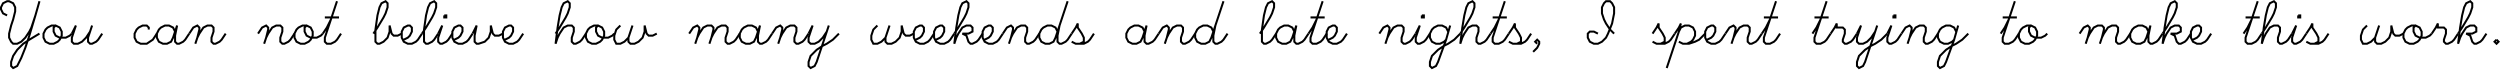
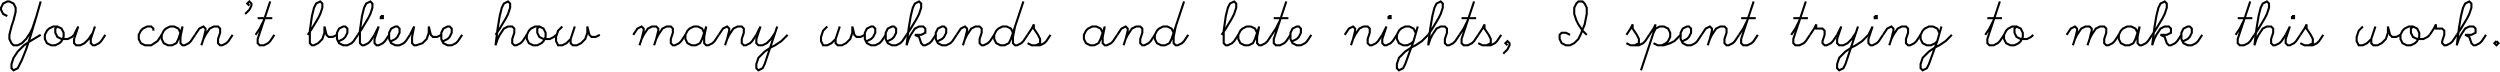
- <svg xmlns="http://www.w3.org/2000/svg" id="svg2" viewBox="0 0 1235.207 34.217" height="9.657mm" width="348.6mm" version="1.1">
-   <g id="g5000" stroke="#000" fill="none" transform="translate(-1.5 12.608)">
-     <path id="path5002" d="m-7-5-2-1-1-2v-1l1-2 2-1h1l2 1 1 2v2l-1 4-1 3-1 4v2l1 2 1 1h2l2-1 2-2 2-3 1-2 2-6m2-7-2 7-3 10-2 6-2 5-2 4-2 1-1-1v-2l1-3 2-3 3-3 3-2 5-3" transform="translate(12)" />
-     <path id="path5004" d="m0 0h-2l-2 1-1 1-1 2v2l1 2 2 1h2l2-1 1-1 1-2v-2l-1-2-2-1-1 1v2l1 2 2 1h3l2-1 1-1" transform="translate(29)" />
-     <path id="path5006" d="m-6 4 2-4-2 6v2l1 1h2l2-1 2-2 2-3m1-3-2 6v2l1 1h1l2-1 1-1 2-3" transform="translate(43)" />
-     <path id="path5010" d="m2 2v-1l-1-1h-2l-2 1-1 1-1 2v2l1 2 2 1h3l3-2 2-3" transform="translate(73)" />
-     <path id="path5012" d="m3 3-1-2-2-1h-2l-2 1-1 1-1 2v2l1 2 2 1h2l2-1 1-2 2-6-1 5v3l1 1h1l2-1 1-1 2-3" transform="translate(85)" />
-     <path id="path5014" d="m-8 4 2-3 2-1 1 1v1l-1 4-1 3m1-3 1-2 2-3 2-1h2l1 1v2l-1 3v2l1 1h1l2-1 1-1 2-3" transform="translate(103)" />
-     <path id="path5018" d="m-8 4 2-3 2-1 1 1v1l-1 4-1 3m1-3 1-2 2-3 2-1h2l1 1v2l-1 3v2l1 1h1l2-1 1-1 2-3" transform="translate(137)" />
-     <path id="path5020" d="m0 0h-2l-2 1-1 1-1 2v2l1 2 2 1h2l2-1 1-1 1-2v-2l-1-2-2-1-1 1v2l1 2 2 1h3l2-1 1-1" transform="translate(153)" />
-     <path id="path5022" d="m-3 4 2-3 2-4m3-9-6 18v2l1 1h2l2-1 1-1 2-3m-8-8h7" transform="translate(164)" />
-     <path id="path5026" d="m-5 4 2-3 3-5 1-2 1-3v-2l-1-1-2 1-1 2-1 4-1 7v6l1 1h1l2-1 2-2 1-3v-3l1 4 1 1h2l2-1" transform="translate(191)" />
-     <path id="path5028" d="m-3 7 2-1 1-1 1-2v-2l-1-1h-1l-2 1-1 2v3l1 2 2 1h2l2-1 1-1 2-3" transform="translate(204)" />
-     <path id="path5030" d="m-3 4 2-3 3-5 1-2 1-3v-2l-1-1-2 1-1 2-1 4-1 7v6l1 1h1l2-1 1-1 2-3" transform="translate(213)" />
-     <path id="path5032" d="m1-5v1h1v-1h-1m-3 9 2-4-2 6v2l1 1h1l2-1 1-1 2-3" transform="translate(220)" />
-     <path id="path5034" d="m-3 7 2-1 1-1 1-2v-2l-1-1h-1l-2 1-1 2v3l1 2 2 1h2l2-1 1-1 2-3" transform="translate(229)" />
-     <path id="path5036" d="m-6 4 2-4-1 5v3l1 1h1l3-1 2-2 1-3v-3l1 4 1 1h2l2-1" transform="translate(241)" />
-     <path id="path5038" d="m-3 7 2-1 1-1 1-2v-2l-1-1h-1l-2 1-1 2v3l1 2 2 1h2l2-1 1-1 2-3" transform="translate(254)" />
-     <path id="path5042" d="m-5 4 2-3 3-5 1-2 1-3v-2l-1-1-2 1-1 2-1 4-1 6-1 8 1-3 1-2 2-3 2-1h2l1 1v2l-1 3v2l1 1h1l2-1 1-1 2-3" transform="translate(281)" />
-     <path id="path5044" d="m0 0h-2l-2 1-1 1-1 2v2l1 2 2 1h2l2-1 1-1 1-2v-2l-1-2-2-1-1 1v2l1 2 2 1h3l2-1 1-1" transform="translate(297)" />
-     <path id="path5046" d="m-6 0-2 2-1 3v2l1 2h2l2-1 2-2m2-6-2 6v2l1 1h2l2-1 2-2 1-3v-3l1 4 1 1h2l2-1" transform="translate(314)" />
-     <path id="path5050" d="m-13 4 2-3 2-1 1 1v1l-1 4-1 3m1-3 1-2 2-3 2-1h2l1 1v1l-1 4-1 3m1-3 1-2 2-3 2-1h2l1 1v2l-1 3v2l1 1h1l2-1 1-1 2-3" transform="translate(355)" />
-     <path id="path5052" d="m3 3-1-2-2-1h-2l-2 1-1 1-1 2v2l1 2 2 1h2l2-1 1-2 2-6-1 5v3l1 1h1l2-1 1-1 2-3" transform="translate(373)" />
-     <path id="path5054" d="m-8 4 2-3 2-1 1 1v1l-1 4-1 3m1-3 1-2 2-3 2-1h2l1 1v2l-1 3v2l1 1h1l2-1 1-1 2-3" transform="translate(391)" />
-     <path id="path5056" d="m-6 4 2-4-2 6v2l1 1h2l2-1 2-2 2-3m1-3-6 18-1 2-2 1-1-1v-2l1-3 3-3 3-2 2-1 3-2 3-3" transform="translate(407)" />
-     <path id="path5060" d="m-6 0-2 2-1 3v2l1 2h2l2-1 2-2m2-6-2 6v2l1 1h2l2-1 2-2 1-3v-3l1 4 1 1h2l2-1" transform="translate(441)" />
-     <path id="path5062" d="m-3 7 2-1 1-1 1-2v-2l-1-1h-1l-2 1-1 2v3l1 2 2 1h2l2-1 1-1 2-3" transform="translate(457)" />
-     <path id="path5064" d="m-3 7 2-1 1-1 1-2v-2l-1-1h-1l-2 1-1 2v3l1 2 2 1h2l2-1 1-1 2-3" transform="translate(467)" />
-     <path id="path5066" d="m-5 4 2-3 3-5 1-2 1-3v-2l-1-1-2 1-1 2-1 4-1 6-1 8 1-3 1-2 2-3 2-1h2l1 1v2l-2 1h-3l2 1 1 3 1 1h1l2-1 1-1 2-3" transform="translate(478)" />
-     <path id="path5068" d="m-3 7 2-1 1-1 1-2v-2l-1-1h-1l-2 1-1 2v3l1 2 2 1h2l2-1 1-1 2-3" transform="translate(491)" />
-     <path id="path5070" d="m-8 4 2-3 2-1 1 1v1l-1 4-1 3m1-3 1-2 2-3 2-1h2l1 1v2l-1 3v2l1 1h1l2-1 1-1 2-3" transform="translate(505)" />
-     <path id="path5072" d="m3 3-1-2-2-1h-2l-2 1-1 1-1 2v2l1 2 2 1h2l2-1 1-2 6-18m-4 12-1 5v3l1 1h1l2-1 1-1 2-3" transform="translate(521)" />
-     <path id="path5074" d="m-4 4 2-3 1-2v2l2 3 1 2v2l-2 1m-4-1 2 1h4l2-1 1-1 2-3" transform="translate(535)" />
-     <path id="path5078" d="m3 3-1-2-2-1h-2l-2 1-1 1-1 2v2l1 2 2 1h2l2-1 1-2 2-6-1 5v3l1 1h1l2-1 1-1 2-3" transform="translate(564)" />
-     <path id="path5080" d="m-8 4 2-3 2-1 1 1v1l-1 4-1 3m1-3 1-2 2-3 2-1h2l1 1v2l-1 3v2l1 1h1l2-1 1-1 2-3" transform="translate(582)" />
-     <path id="path5082" d="m3 3-1-2-2-1h-2l-2 1-1 1-1 2v2l1 2 2 1h2l2-1 1-2 6-18m-4 12-1 5v3l1 1h1l2-1 1-1 2-3" transform="translate(598)" />
-     <path id="path5086" d="m-3 4 2-3 3-5 1-2 1-3v-2l-1-1-2 1-1 2-1 4-1 7v6l1 1h1l2-1 1-1 2-3" transform="translate(627)" />
-     <path id="path5088" d="m3 3-1-2-2-1h-2l-2 1-1 1-1 2v2l1 2 2 1h2l2-1 1-2 2-6-1 5v3l1 1h1l2-1 1-1 2-3" transform="translate(638)" />
-     <path id="path5090" d="m-3 4 2-3 2-4m3-9-6 18v2l1 1h2l2-1 1-1 2-3m-8-8h7" transform="translate(651)" />
-     <path id="path5092" d="m-3 7 2-1 1-1 1-2v-2l-1-1h-1l-2 1-1 2v3l1 2 2 1h2l2-1 1-1 2-3" transform="translate(661)" />
-     <path id="path5096" d="m-8 4 2-3 2-1 1 1v1l-1 4-1 3m1-3 1-2 2-3 2-1h2l1 1v2l-1 3v2l1 1h1l2-1 1-1 2-3" transform="translate(691)" />
-     <path id="path5098" d="m1-5v1h1v-1h-1m-3 9 2-4-2 6v2l1 1h1l2-1 1-1 2-3" transform="translate(703)" />
-     <path id="path5100" d="m3 3-1-2-2-1h-2l-2 1-1 1-1 2v2l1 2 2 1h2l2-1 1-1m2-7-2 7-4 11-1 2-2 1-1-1v-2l1-3 3-3 3-2 2-1 3-2 3-3" transform="translate(714)" />
-     <path id="path5102" d="m-5 4 2-3 3-5 1-2 1-3v-2l-1-1-2 1-1 2-1 4-1 6-1 8 1-3 1-2 2-3 2-1h2l1 1v2l-1 3v2l1 1h1l2-1 1-1 2-3" transform="translate(728)" />
-     <path id="path5104" d="m-3 4 2-3 2-4m3-9-6 18v2l1 1h2l2-1 1-1 2-3m-8-8h7" transform="translate(741)" />
-     <path id="path5106" d="m-4 4 2-3 1-2v2l2 3 1 2v2l-2 1m-4-1 2 1h4l2-1 1-1 2-3" transform="translate(751)" />
-     <path id="path5108" d="m-2 9-1-1 1-1 1 1v1l-1 2-2 2" transform="translate(763)" />
-     <path id="path5112" d="m5 4-2-2-2-3-1-2l-1-3v-3l1-2 1-1h2l1 1 1 2v3l-1 5-2 5-1 2-2 2-2 1h-2l-2-1-1-2v-2l1-1h2l2 1" transform="translate(794)" />
-     <path id="path5116" d="m-4 4 2-3 1-2v2l2 3 1 2v2l-2 1m-4-1 2 1h4l2-1 1-1 2-3" transform="translate(822)" />
-     <path id="path5118" d="m-7 4 2-3 1-2-1 4-6 18m6-18 1-2 2-1h2l2 1 1 2v2l-1 2-1 1-2 1m-4-1 2 1h3l3-1 2-1 3-3" transform="translate(836)" />
-     <path id="path5120" d="m-3 7 2-1 1-1 1-2v-2l-1-1h-1l-2 1-1 2v3l1 2 2 1h2l2-1 1-1 2-3" transform="translate(848)" />
-     <path id="path5122" d="m-8 4 2-3 2-1 1 1v1l-1 4-1 3m1-3 1-2 2-3 2-1h2l1 1v2l-1 3v2l1 1h1l2-1 1-1 2-3" transform="translate(862)" />
-     <path id="path5124" d="m-3 4 2-3 2-4m3-9-6 18v2l1 1h2l2-1 1-1 2-3m-8-8h7" transform="translate(875)" />
-     <path id="path5128" d="m-3 4 2-3 2-4m3-9-6 18v2l1 1h2l2-1 1-1 2-3m-8-8h7" transform="translate(900)" />
-     <path id="path5130" d="m-5 4 2-3 1-2v2h3l1 1v2l-1 3v1l1 1h1l2-1 1-1 2-3" transform="translate(911)" />
-     <path id="path5132" d="m-6 4 2-4-2 6v2l1 1h2l2-1 2-2 2-3m1-3-6 18-1 2-2 1-1-1v-2l1-3 3-3 3-2 2-1 3-2 3-3" transform="translate(925)" />
-     <path id="path5134" d="m1-5v1h1v-1h-1m-3 9 2-4-2 6v2l1 1h1l2-1 1-1 2-3" transform="translate(936)" />
-     <path id="path5136" d="m-8 4 2-3 2-1 1 1v1l-1 4-1 3m1-3 1-2 2-3 2-1h2l1 1v2l-1 3v2l1 1h1l2-1 1-1 2-3" transform="translate(949)" />
-     <path id="path5138" d="m3 3-1-2-2-1h-2l-2 1-1 1-1 2v2l1 2 2 1h2l2-1 1-1m2-7-2 7-4 11-1 2-2 1-1-1v-2l1-3 3-3 3-2 2-1 3-2 3-3" transform="translate(965)" />
-     <path id="path5142" d="m-3 4 2-3 2-4m3-9-6 18v2l1 1h2l2-1 1-1 2-3m-8-8h7" transform="translate(993)" />
-     <path id="path5144" d="m0 0h-2l-2 1-1 1-1 2v2l1 2 2 1h2l2-1 1-1 1-2v-2l-1-2-2-1-1 1v2l1 2 2 1h3l2-1 1-1" transform="translate(1005)" />
-     <path id="path5148" d="m-13 4 2-3 2-1 1 1v1l-1 4-1 3m1-3 1-2 2-3 2-1h2l1 1v1l-1 4-1 3m1-3 1-2 2-3 2-1h2l1 1v2l-1 3v2l1 1h1l2-1 1-1 2-3" transform="translate(1042)" />
-     <path id="path5150" d="m3 3-1-2-2-1h-2l-2 1-1 1-1 2v2l1 2 2 1h2l2-1 1-2 2-6-1 5v3l1 1h1l2-1 1-1 2-3" transform="translate(1060)" />
-     <path id="path5152" d="m-5 4 2-3 3-5 1-2 1-3v-2l-1-1-2 1-1 2-1 4-1 6-1 8 1-3 1-2 2-3 2-1h2l1 1v2l-2 1h-3l2 1 1 3 1 1h1l2-1 1-1 2-3" transform="translate(1075)" />
-     <path id="path5154" d="m-3 7 2-1 1-1 1-2v-2l-1-1h-1l-2 1-1 2v3l1 2 2 1h2l2-1 1-1 2-3" transform="translate(1088)" />
-     <path id="path5158" d="m-3 4 2-3 2-4m3-9-6 18v2l1 1h2l2-1 1-1 2-3m-8-8h7" transform="translate(1113)" />
-     <path id="path5160" d="m-5 4 2-3 3-5 1-2 1-3v-2l-1-1-2 1-1 2-1 4-1 6-1 8 1-3 1-2 2-3 2-1h2l1 1v2l-1 3v2l1 1h1l2-1 1-1 2-3" transform="translate(1124)" />
-     <path id="path5162" d="m1-5v1h1v-1h-1m-3 9 2-4-2 6v2l1 1h1l2-1 1-1 2-3" transform="translate(1136)" />
-     <path id="path5164" d="m-4 4 2-3 1-2v2l2 3 1 2v2l-2 1m-4-1 2 1h4l2-1 1-1 2-3" transform="translate(1145)" />
-     <path id="path5168" d="m-6 0-2 2-1 3v2l1 2h2l2-1 2-2m2-6-2 6v2l1 1h2l2-1 2-2 1-3v-3l1 4 1 1h2l2-1" transform="translate(1177)" />
-     <path id="path5170" d="m0 0h-2l-2 1-1 1-1 2v2l1 2 2 1h2l2-1 1-1 1-2v-2l-1-2-2-1-1 1v2l1 2 2 1h3l2-1 1-1" transform="translate(1195)" />
-     <path id="path5172" d="m-5 4 2-3 1-2v2h3l1 1v2l-1 3v1l1 1h1l2-1 1-1 2-3" transform="translate(1208)" />
-     <path id="path5174" d="m-5 4 2-3 3-5 1-2 1-3v-2l-1-1-2 1-1 2-1 4-1 6-1 8 1-3 1-2 2-3 2-1h2l1 1v2l-2 1h-3l2 1 1 3 1 1h1l2-1 1-1 2-3" transform="translate(1221)" />
-     <path id="path5176" d="m0 7-1 1 1 1 1-1-1-1" transform="translate(1235)" />
+ <svg xmlns="http://www.w3.org/2000/svg" id="svg2" height="9.685mm" width="338.16mm" version="1.1" viewBox="0 0 1198.207 34.315">
+   <g id="layer1" transform="translate(225 -519.66)">
+     <g id="g3341" stroke="#000" fill="none" transform="translate(-226.5 532.36)">
+       <path id="path3343" d="m-7-5-2-1-1-2v-1l1-2 2-1h1l2 1 1 2v2l-1 4-1 3-1 4v2l1 2 1 1h2l2-1 2-2 2-3 1-2 2-6m2-7-2 7-3 10-2 6-2 5-2 4-2 1-1-1v-2l1-3 2-3 3-3 3-2 5-3" transform="translate(12)" />
+       <path id="path3345" d="m0 0h-2l-2 1-1 1-1 2v2l1 2 2 1h2l2-1 1-1 1-2v-2l-1-2-2-1-1 1v2l1 2 2 1h3l2-1 1-1" transform="translate(29)" />
+       <path id="path3347" d="m-6 4 2-4-2 6v2l1 1h2l2-1 2-2 2-3m1-3-2 6v2l1 1h1l2-1 1-1 2-3" transform="translate(43)" />
+       <path id="path3351" d="m2 2v-1l-1-1h-2l-2 1-1 1-1 2v2l1 2 2 1h3l3-2 2-3" transform="translate(73)" />
+       <path id="path3353" d="m3 3-1-2-2-1h-2l-2 1-1 1-1 2v2l1 2 2 1h2l2-1 1-2 2-6-1 5v3l1 1h1l2-1 1-1 2-3" transform="translate(85)" />
+       <path id="path3355" d="m-8 4 2-3 2-1 1 1v1l-1 4-1 3m1-3 1-2 2-3 2-1h2l1 1v2l-1 3v2l1 1h1l2-1 1-1 2-3" transform="translate(103)" />
+       <path id="path3357" d="m3-10-1-1 1-1 1 1v1l-1 2-2 2" transform="translate(118)" />
+       <path id="path3359" d="m-3 4 2-3 2-4m3-9-6 18v2l1 1h2l2-1 1-1 2-3m-8-8h7" transform="translate(127)" />
+       <path id="path3363" d="m-5 4 2-3 3-5 1-2 1-3v-2l-1-1-2 1-1 2-1 4-1 7v6l1 1h1l2-1 2-2 1-3v-3l1 4 1 1h2l2-1" transform="translate(154)" />
+       <path id="path3365" d="m-3 7 2-1 1-1 1-2v-2l-1-1h-1l-2 1-1 2v3l1 2 2 1h2l2-1 1-1 2-3" transform="translate(167)" />
+       <path id="path3367" d="m-3 4 2-3 3-5 1-2 1-3v-2l-1-1-2 1-1 2-1 4-1 7v6l1 1h1l2-1 1-1 2-3" transform="translate(176)" />
+       <path id="path3369" d="m1-5v1h1v-1h-1m-3 9 2-4-2 6v2l1 1h1l2-1 1-1 2-3" transform="translate(183)" />
+       <path id="path3371" d="m-3 7 2-1 1-1 1-2v-2l-1-1h-1l-2 1-1 2v3l1 2 2 1h2l2-1 1-1 2-3" transform="translate(192)" />
+       <path id="path3373" d="m-6 4 2-4-1 5v3l1 1h1l3-1 2-2 1-3v-3l1 4 1 1h2l2-1" transform="translate(204)" />
+       <path id="path3375" d="m-3 7 2-1 1-1 1-2v-2l-1-1h-1l-2 1-1 2v3l1 2 2 1h2l2-1 1-1 2-3" transform="translate(217)" />
+       <path id="path3379" d="m-5 4 2-3 3-5 1-2 1-3v-2l-1-1-2 1-1 2-1 4-1 6-1 8 1-3 1-2 2-3 2-1h2l1 1v2l-1 3v2l1 1h1l2-1 1-1 2-3" transform="translate(244)" />
+       <path id="path3381" d="m0 0h-2l-2 1-1 1-1 2v2l1 2 2 1h2l2-1 1-1 1-2v-2l-1-2-2-1-1 1v2l1 2 2 1h3l2-1 1-1" transform="translate(260)" />
+       <path id="path3383" d="m-6 0-2 2-1 3v2l1 2h2l2-1 2-2m2-6-2 6v2l1 1h2l2-1 2-2 1-3v-3l1 4 1 1h2l2-1" transform="translate(277)" />
+       <path id="path3387" d="m-13 4 2-3 2-1 1 1v1l-1 4-1 3m1-3 1-2 2-3 2-1h2l1 1v1l-1 4-1 3m1-3 1-2 2-3 2-1h2l1 1v2l-1 3v2l1 1h1l2-1 1-1 2-3" transform="translate(318)" />
+       <path id="path3389" d="m3 3-1-2-2-1h-2l-2 1-1 1-1 2v2l1 2 2 1h2l2-1 1-2 2-6-1 5v3l1 1h1l2-1 1-1 2-3" transform="translate(336)" />
+       <path id="path3391" d="m-8 4 2-3 2-1 1 1v1l-1 4-1 3m1-3 1-2 2-3 2-1h2l1 1v2l-1 3v2l1 1h1l2-1 1-1 2-3" transform="translate(354)" />
+       <path id="path3393" d="m-6 4 2-4-2 6v2l1 1h2l2-1 2-2 2-3m1-3-6 18-1 2-2 1-1-1v-2l1-3 3-3 3-2 2-1 3-2 3-3" transform="translate(370)" />
+       <path id="path3397" d="m-6 0-2 2-1 3v2l1 2h2l2-1 2-2m2-6-2 6v2l1 1h2l2-1 2-2 1-3v-3l1 4 1 1h2l2-1" transform="translate(404)" />
+       <path id="path3399" d="m-3 7 2-1 1-1 1-2v-2l-1-1h-1l-2 1-1 2v3l1 2 2 1h2l2-1 1-1 2-3" transform="translate(420)" />
+       <path id="path3401" d="m-3 7 2-1 1-1 1-2v-2l-1-1h-1l-2 1-1 2v3l1 2 2 1h2l2-1 1-1 2-3" transform="translate(430)" />
+       <path id="path3403" d="m-5 4 2-3 3-5 1-2 1-3v-2l-1-1-2 1-1 2-1 4-1 6-1 8 1-3 1-2 2-3 2-1h2l1 1v2l-2 1h-3l2 1 1 3 1 1h1l2-1 1-1 2-3" transform="translate(441)" />
+       <path id="path3405" d="m-3 7 2-1 1-1 1-2v-2l-1-1h-1l-2 1-1 2v3l1 2 2 1h2l2-1 1-1 2-3" transform="translate(454)" />
+       <path id="path3407" d="m-8 4 2-3 2-1 1 1v1l-1 4-1 3m1-3 1-2 2-3 2-1h2l1 1v2l-1 3v2l1 1h1l2-1 1-1 2-3" transform="translate(468)" />
+       <path id="path3409" d="m3 3-1-2-2-1h-2l-2 1-1 1-1 2v2l1 2 2 1h2l2-1 1-2 6-18m-4 12-1 5v3l1 1h1l2-1 1-1 2-3" transform="translate(484)" />
+       <path id="path3411" d="m-4 4 2-3 1-2v2l2 3 1 2v2l-2 1m-4-1 2 1h4l2-1 1-1 2-3" transform="translate(498)" />
+       <path id="path3415" d="m3 3-1-2-2-1h-2l-2 1-1 1-1 2v2l1 2 2 1h2l2-1 1-2 2-6-1 5v3l1 1h1l2-1 1-1 2-3" transform="translate(527)" />
+       <path id="path3417" d="m-8 4 2-3 2-1 1 1v1l-1 4-1 3m1-3 1-2 2-3 2-1h2l1 1v2l-1 3v2l1 1h1l2-1 1-1 2-3" transform="translate(545)" />
+       <path id="path3419" d="m3 3-1-2-2-1h-2l-2 1-1 1-1 2v2l1 2 2 1h2l2-1 1-2 6-18m-4 12-1 5v3l1 1h1l2-1 1-1 2-3" transform="translate(561)" />
+       <path id="path3423" d="m-3 4 2-3 3-5 1-2 1-3v-2l-1-1-2 1-1 2-1 4-1 7v6l1 1h1l2-1 1-1 2-3" transform="translate(590)" />
+       <path id="path3425" d="m3 3-1-2-2-1h-2l-2 1-1 1-1 2v2l1 2 2 1h2l2-1 1-2 2-6-1 5v3l1 1h1l2-1 1-1 2-3" transform="translate(601)" />
+       <path id="path3427" d="m-3 4 2-3 2-4m3-9-6 18v2l1 1h2l2-1 1-1 2-3m-8-8h7" transform="translate(614)" />
+       <path id="path3429" d="m-3 7 2-1 1-1 1-2v-2l-1-1h-1l-2 1-1 2v3l1 2 2 1h2l2-1 1-1 2-3" transform="translate(624)" />
+       <path id="path3433" d="m-8 4 2-3 2-1 1 1v1l-1 4-1 3m1-3 1-2 2-3 2-1h2l1 1v2l-1 3v2l1 1h1l2-1 1-1 2-3" transform="translate(654)" />
+       <path id="path3435" d="m1-5v1h1v-1h-1m-3 9 2-4-2 6v2l1 1h1l2-1 1-1 2-3" transform="translate(666)" />
+       <path id="path3437" d="m3 3-1-2-2-1h-2l-2 1-1 1-1 2v2l1 2 2 1h2l2-1 1-1m2-7-2 7-4 11-1 2-2 1-1-1v-2l1-3 3-3 3-2 2-1 3-2 3-3" transform="translate(677)" />
+       <path id="path3439" d="m-5 4 2-3 3-5 1-2 1-3v-2l-1-1-2 1-1 2-1 4-1 6-1 8 1-3 1-2 2-3 2-1h2l1 1v2l-1 3v2l1 1h1l2-1 1-1 2-3" transform="translate(691)" />
+       <path id="path3441" d="m-3 4 2-3 2-4m3-9-6 18v2l1 1h2l2-1 1-1 2-3m-8-8h7" transform="translate(704)" />
+       <path id="path3443" d="m-4 4 2-3 1-2v2l2 3 1 2v2l-2 1m-4-1 2 1h4l2-1 1-1 2-3" transform="translate(714)" />
+       <path id="path3445" d="m-2 9-1-1 1-1 1 1v1l-1 2-2 2" transform="translate(726)" />
+       <path id="path3449" d="m5 4-2-2-2-3-1-2l-1-3v-3l1-2 1-1h2l1 1 1 2v3l-1 5-2 5-1 2-2 2-2 1h-2l-2-1-1-2v-2l1-1h2l2 1" transform="translate(757)" />
+       <path id="path3453" d="m-4 4 2-3 1-2v2l2 3 1 2v2l-2 1m-4-1 2 1h4l2-1 1-1 2-3" transform="translate(785)" />
+       <path id="path3455" d="m-7 4 2-3 1-2-1 4-6 18m6-18 1-2 2-1h2l2 1 1 2v2l-1 2-1 1-2 1m-4-1 2 1h3l3-1 2-1 3-3" transform="translate(799)" />
+       <path id="path3457" d="m-3 7 2-1 1-1 1-2v-2l-1-1h-1l-2 1-1 2v3l1 2 2 1h2l2-1 1-1 2-3" transform="translate(811)" />
+       <path id="path3459" d="m-8 4 2-3 2-1 1 1v1l-1 4-1 3m1-3 1-2 2-3 2-1h2l1 1v2l-1 3v2l1 1h1l2-1 1-1 2-3" transform="translate(825)" />
+       <path id="path3461" d="m-3 4 2-3 2-4m3-9-6 18v2l1 1h2l2-1 1-1 2-3m-8-8h7" transform="translate(838)" />
+       <path id="path3465" d="m-3 4 2-3 2-4m3-9-6 18v2l1 1h2l2-1 1-1 2-3m-8-8h7" transform="translate(863)" />
+       <path id="path3467" d="m-5 4 2-3 1-2v2h3l1 1v2l-1 3v1l1 1h1l2-1 1-1 2-3" transform="translate(874)" />
+       <path id="path3469" d="m-6 4 2-4-2 6v2l1 1h2l2-1 2-2 2-3m1-3-6 18-1 2-2 1-1-1v-2l1-3 3-3 3-2 2-1 3-2 3-3" transform="translate(888)" />
+       <path id="path3471" d="m1-5v1h1v-1h-1m-3 9 2-4-2 6v2l1 1h1l2-1 1-1 2-3" transform="translate(899)" />
+       <path id="path3473" d="m-8 4 2-3 2-1 1 1v1l-1 4-1 3m1-3 1-2 2-3 2-1h2l1 1v2l-1 3v2l1 1h1l2-1 1-1 2-3" transform="translate(912)" />
+       <path id="path3475" d="m3 3-1-2-2-1h-2l-2 1-1 1-1 2v2l1 2 2 1h2l2-1 1-1m2-7-2 7-4 11-1 2-2 1-1-1v-2l1-3 3-3 3-2 2-1 3-2 3-3" transform="translate(928)" />
+       <path id="path3479" d="m-3 4 2-3 2-4m3-9-6 18v2l1 1h2l2-1 1-1 2-3m-8-8h7" transform="translate(956)" />
+       <path id="path3481" d="m0 0h-2l-2 1-1 1-1 2v2l1 2 2 1h2l2-1 1-1 1-2v-2l-1-2-2-1-1 1v2l1 2 2 1h3l2-1 1-1" transform="translate(968)" />
+       <path id="path3485" d="m-13 4 2-3 2-1 1 1v1l-1 4-1 3m1-3 1-2 2-3 2-1h2l1 1v1l-1 4-1 3m1-3 1-2 2-3 2-1h2l1 1v2l-1 3v2l1 1h1l2-1 1-1 2-3" transform="translate(1005)" />
+       <path id="path3487" d="m3 3-1-2-2-1h-2l-2 1-1 1-1 2v2l1 2 2 1h2l2-1 1-2 2-6-1 5v3l1 1h1l2-1 1-1 2-3" transform="translate(1023)" />
+       <path id="path3489" d="m-5 4 2-3 3-5 1-2 1-3v-2l-1-1-2 1-1 2-1 4-1 6-1 8 1-3 1-2 2-3 2-1h2l1 1v2l-2 1h-3l2 1 1 3 1 1h1l2-1 1-1 2-3" transform="translate(1038)" />
+       <path id="path3491" d="m-3 7 2-1 1-1 1-2v-2l-1-1h-1l-2 1-1 2v3l1 2 2 1h2l2-1 1-1 2-3" transform="translate(1051)" />
+       <path id="path3495" d="m-3 4 2-3 2-4m3-9-6 18v2l1 1h2l2-1 1-1 2-3m-8-8h7" transform="translate(1076)" />
+       <path id="path3497" d="m-5 4 2-3 3-5 1-2 1-3v-2l-1-1-2 1-1 2-1 4-1 6-1 8 1-3 1-2 2-3 2-1h2l1 1v2l-1 3v2l1 1h1l2-1 1-1 2-3" transform="translate(1087)" />
+       <path id="path3499" d="m1-5v1h1v-1h-1m-3 9 2-4-2 6v2l1 1h1l2-1 1-1 2-3" transform="translate(1099)" />
+       <path id="path3501" d="m-4 4 2-3 1-2v2l2 3 1 2v2l-2 1m-4-1 2 1h4l2-1 1-1 2-3" transform="translate(1108)" />
+       <path id="path3505" d="m-6 0-2 2-1 3v2l1 2h2l2-1 2-2m2-6-2 6v2l1 1h2l2-1 2-2 1-3v-3l1 4 1 1h2l2-1" transform="translate(1140)" />
+       <path id="path3507" d="m0 0h-2l-2 1-1 1-1 2v2l1 2 2 1h2l2-1 1-1 1-2v-2l-1-2-2-1-1 1v2l1 2 2 1h3l2-1 1-1" transform="translate(1158)" />
+       <path id="path3509" d="m-5 4 2-3 1-2v2h3l1 1v2l-1 3v1l1 1h1l2-1 1-1 2-3" transform="translate(1171)" />
+       <path id="path3511" d="m-5 4 2-3 3-5 1-2 1-3v-2l-1-1-2 1-1 2-1 4-1 6-1 8 1-3 1-2 2-3 2-1h2l1 1v2l-2 1h-3l2 1 1 3 1 1h1l2-1 1-1 2-3" transform="translate(1184)" />
+       <path id="path3513" d="m0 7-1 1 1 1 1-1-1-1" transform="translate(1198)" />
+     </g>
  </g>
</svg>
